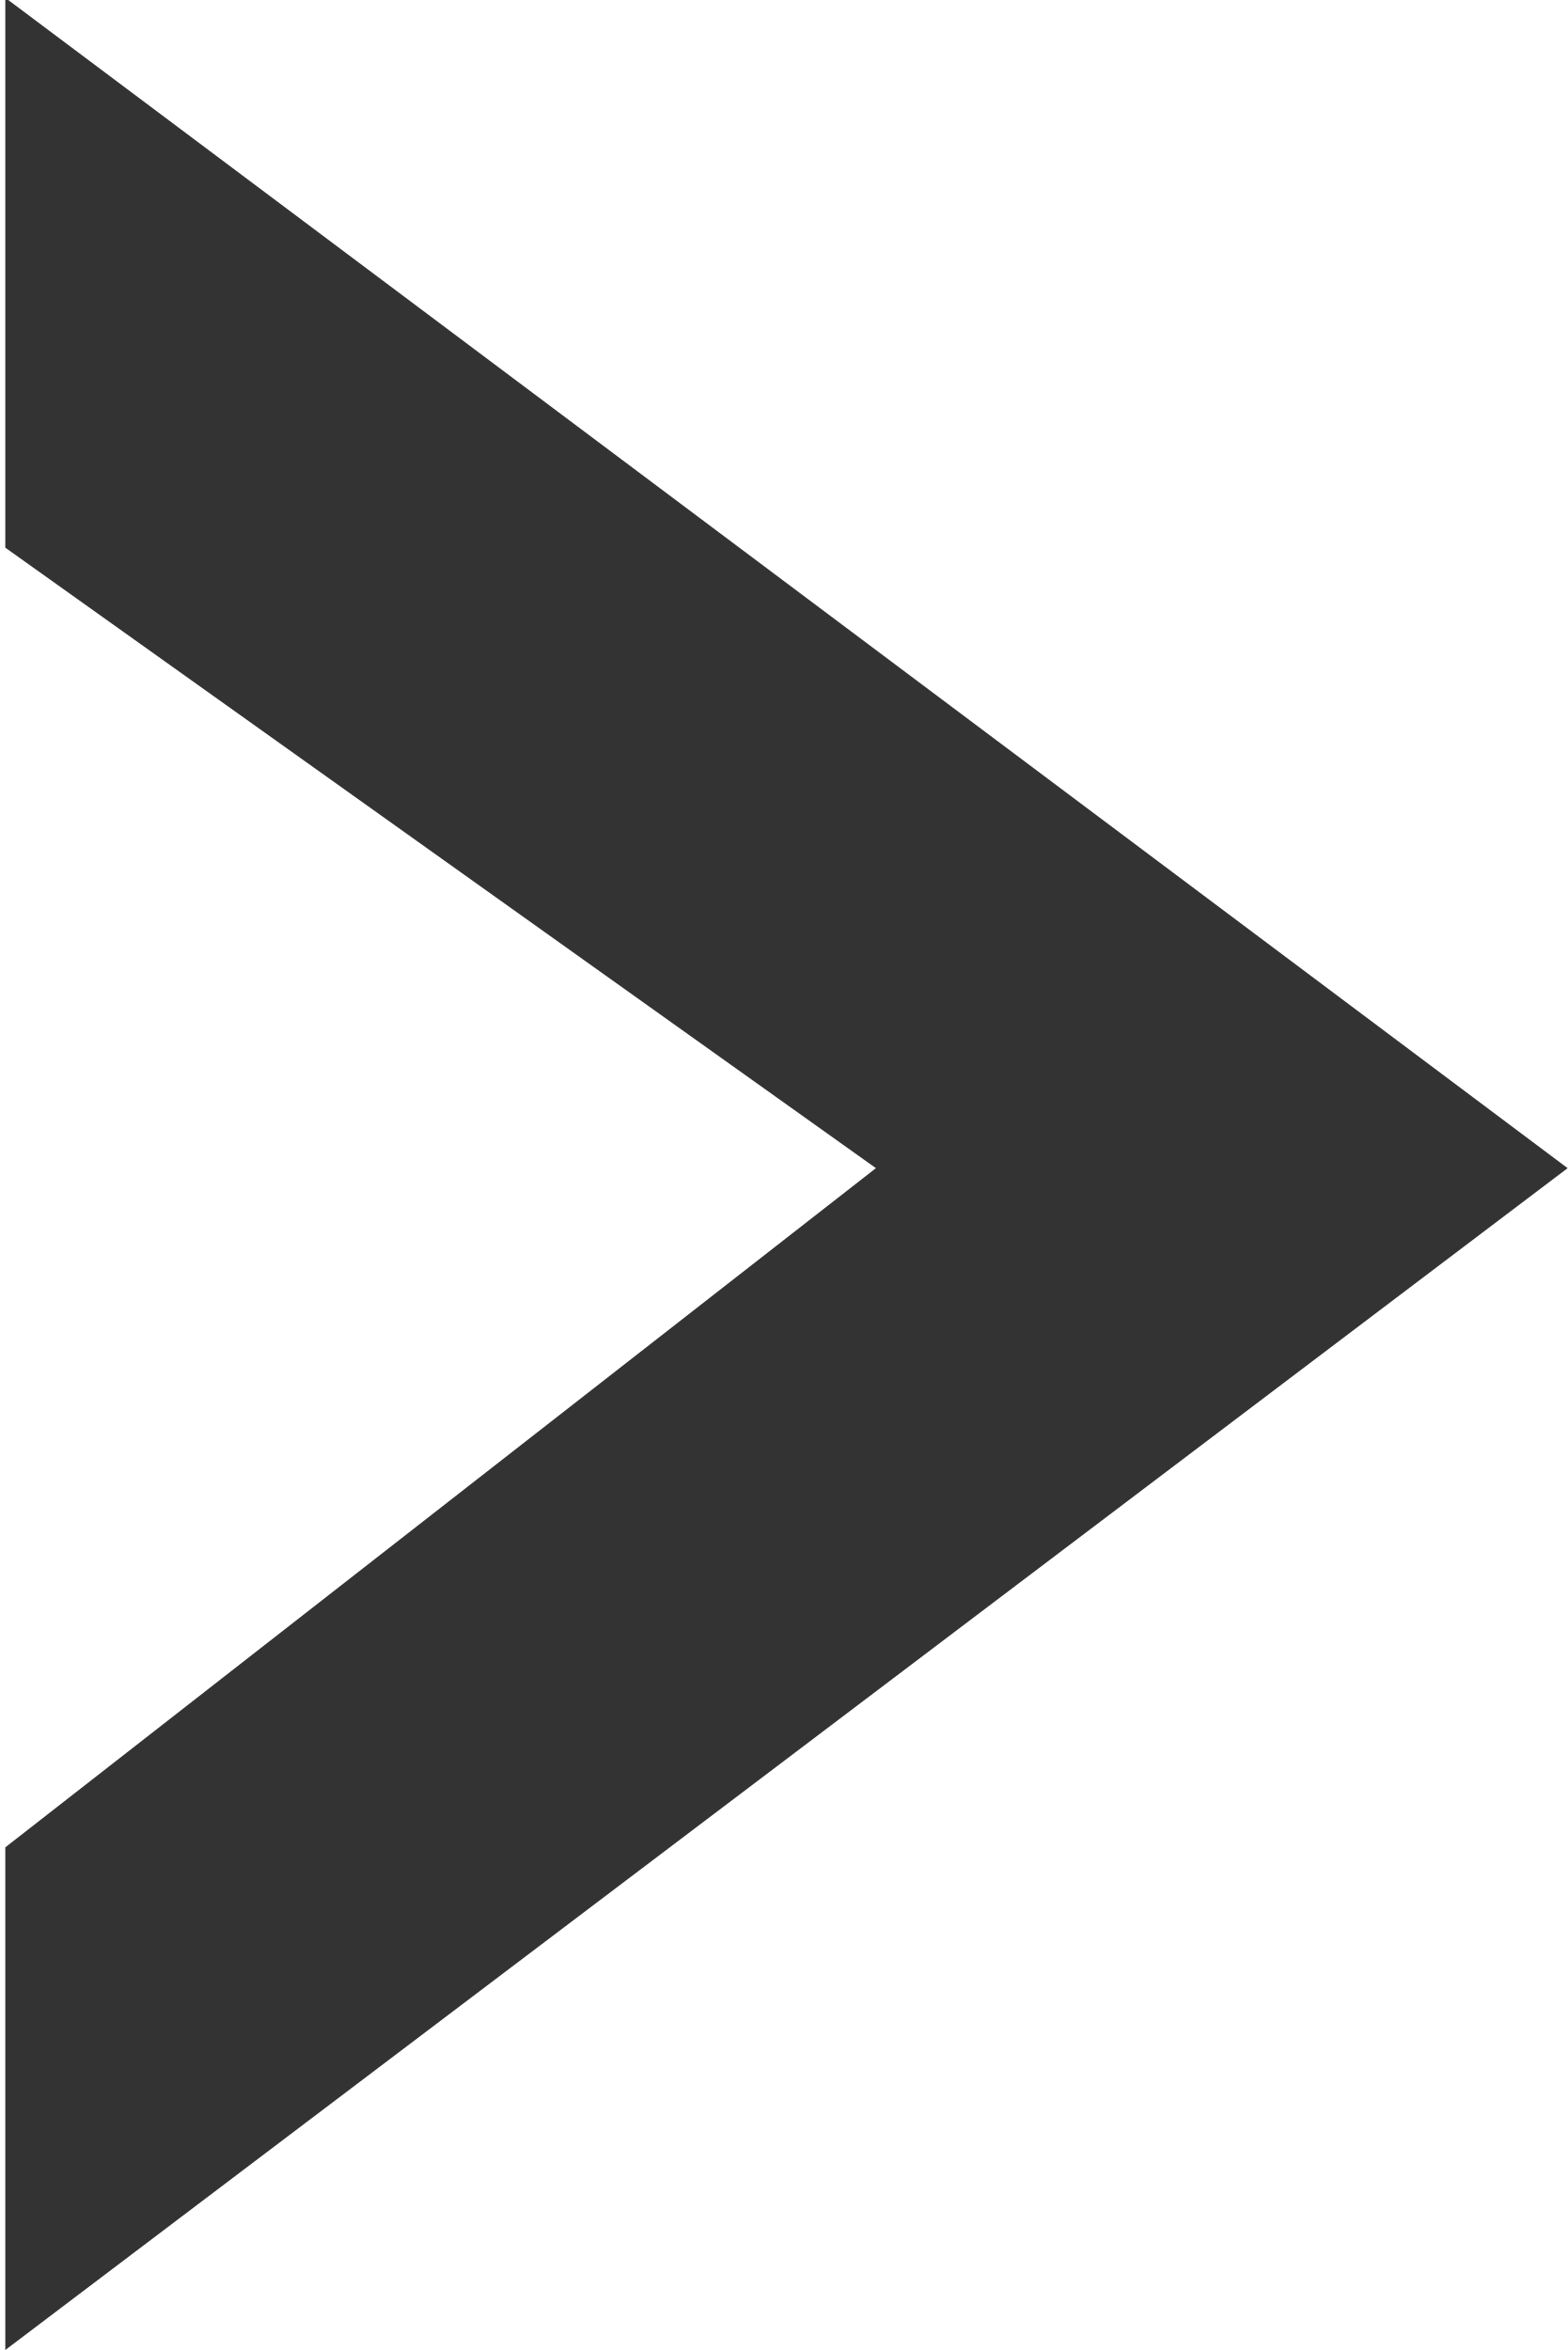
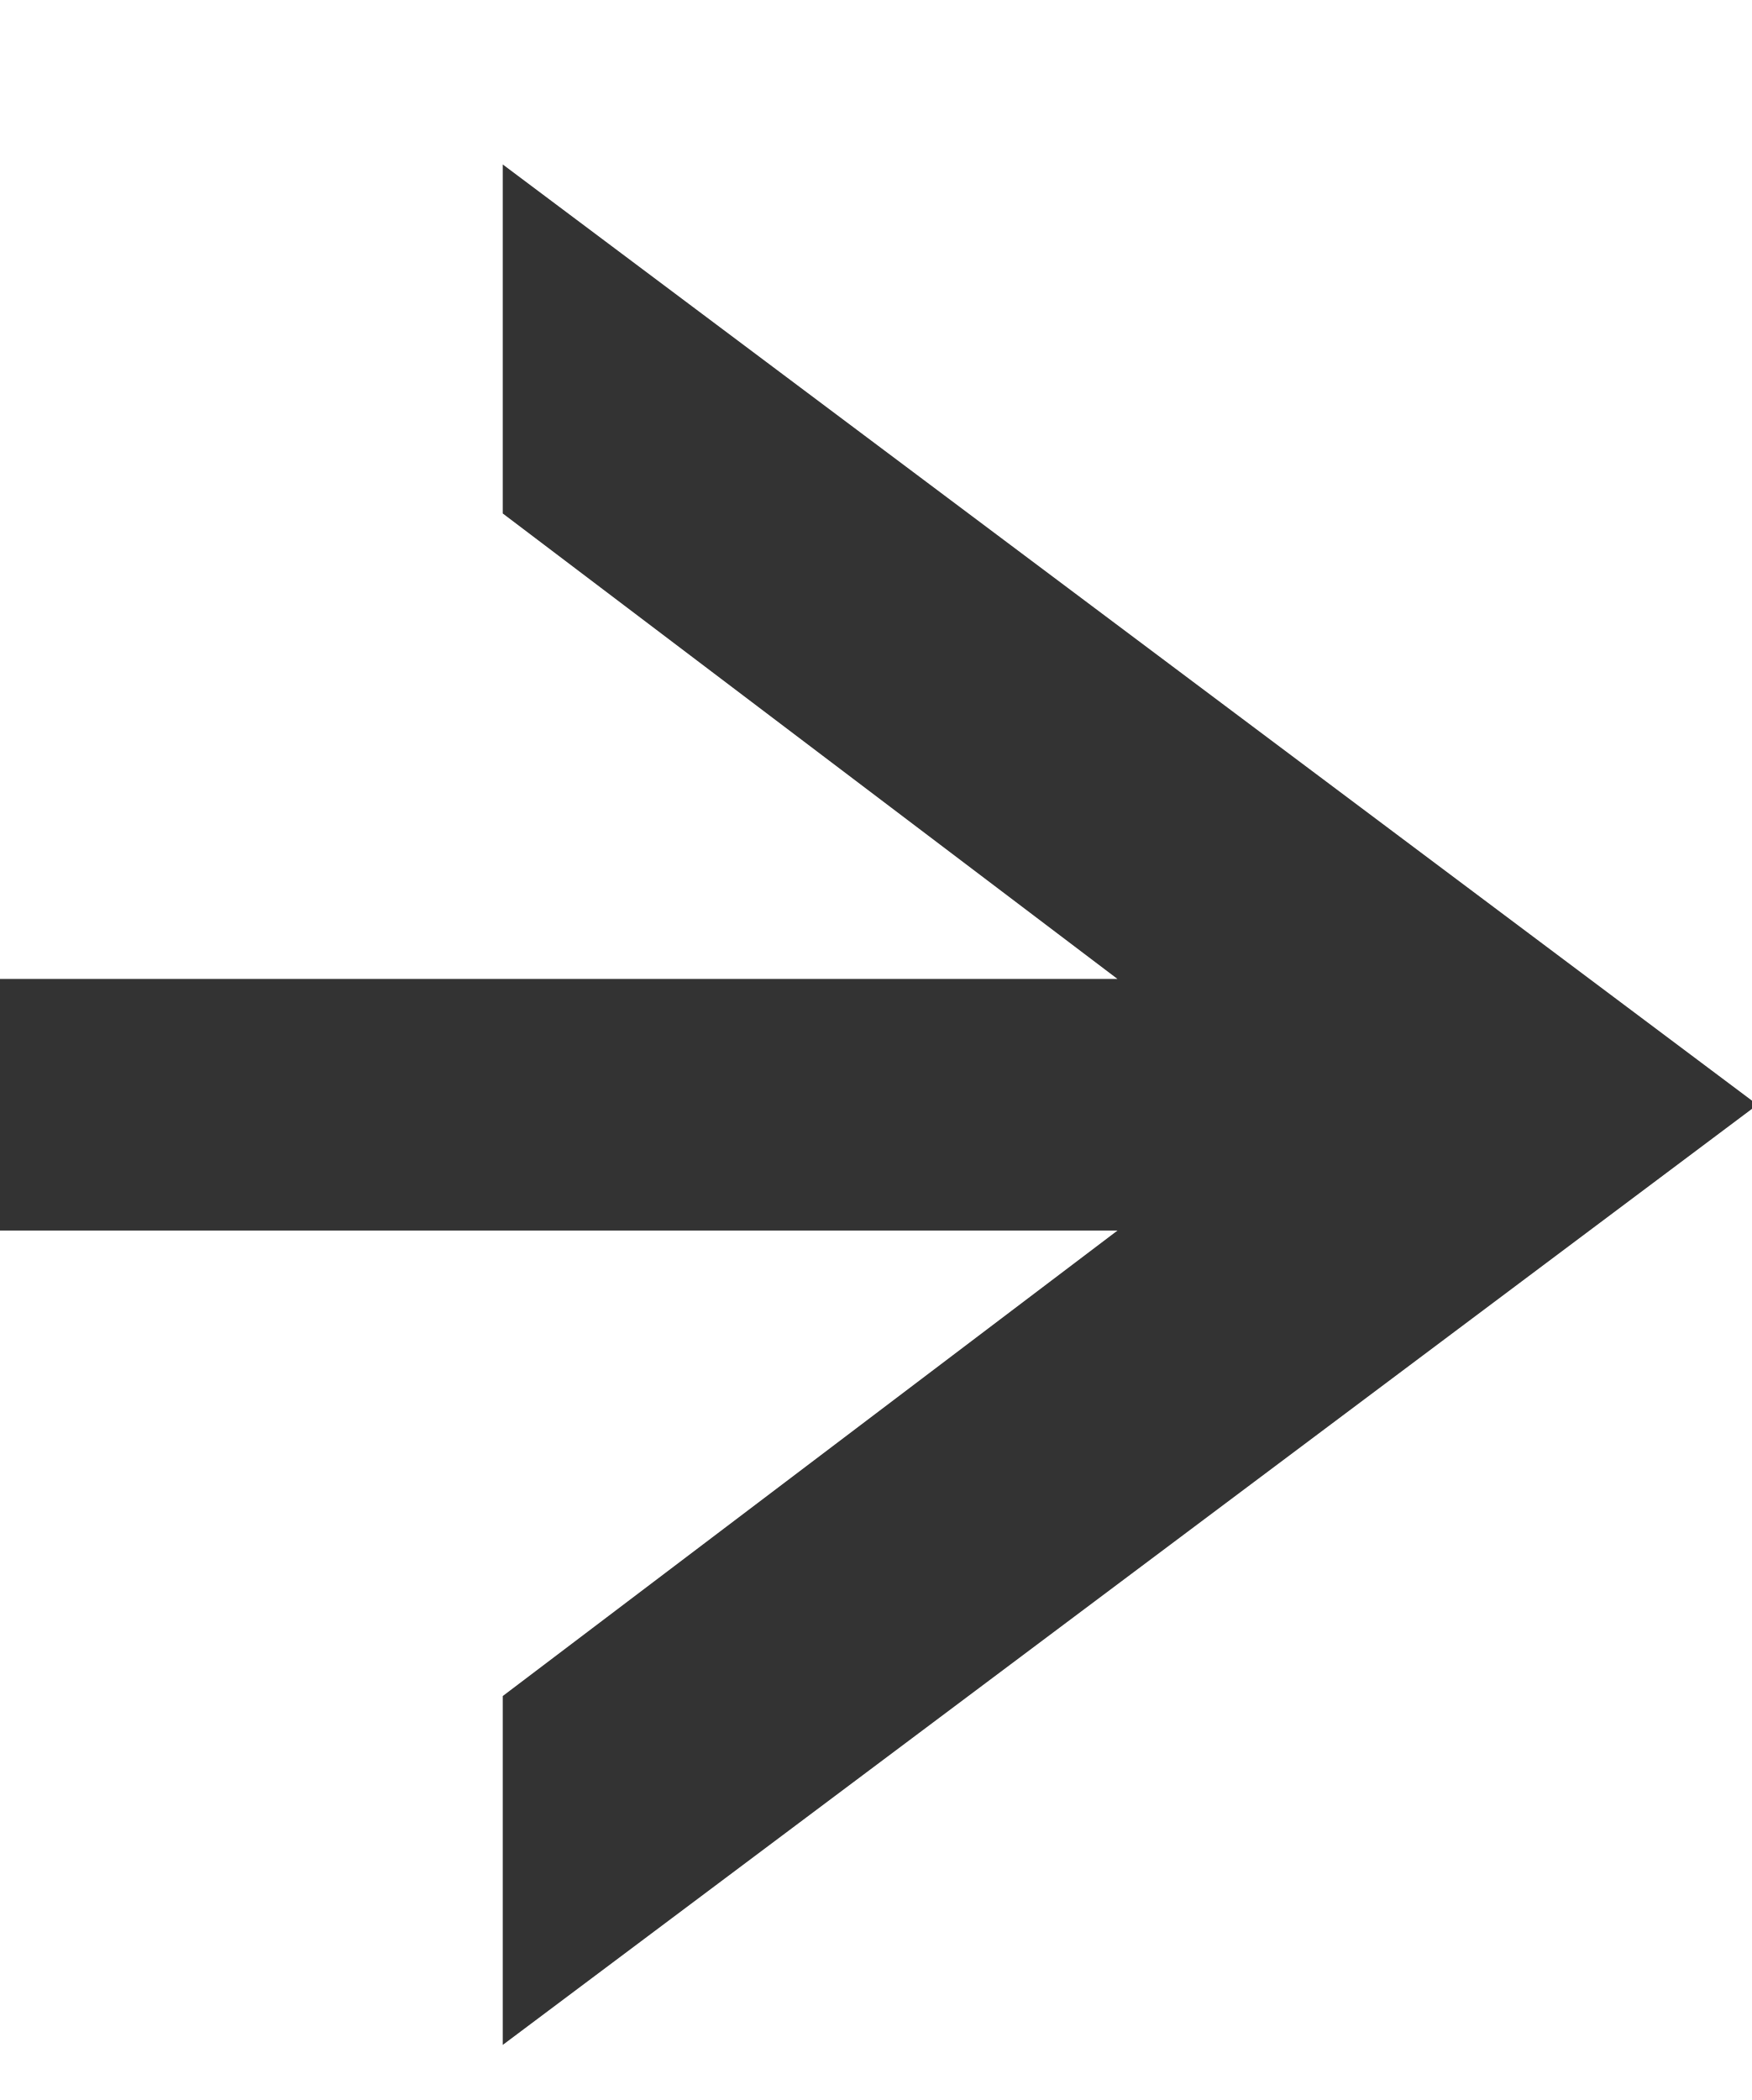
- <svg xmlns="http://www.w3.org/2000/svg" version="1.1" id="Layer_1" x="0px" y="0px" width="10.656px" height="15.975px" viewBox="0 0 10.656 15.975" enable-background="new 0 0 10.656 15.975" xml:space="preserve">
-   <polygon fill="#333333" points="0.036,15.975 0.036,12.558 5.954,7.941 0.036,3.723 0.036,-0.015 10.656,7.941 " />
+ <svg xmlns="http://www.w3.org/2000/svg" version="1.1" id="Layer_1" x="0px" y="0px" width="13.328px" height="15.975px" viewBox="-2.672 0 13.328 15.975" enable-background="new -2.672 0 13.328 15.975" xml:space="preserve">
+   <polygon fill="#333333" points="1.153,15.556 1.153,12.902 5.83,9.361 -2.672,9.361 -2.672,7.447 5.83,7.447 1.153,3.906   1.153,1.251 10.699,8.404 " />
</svg>
